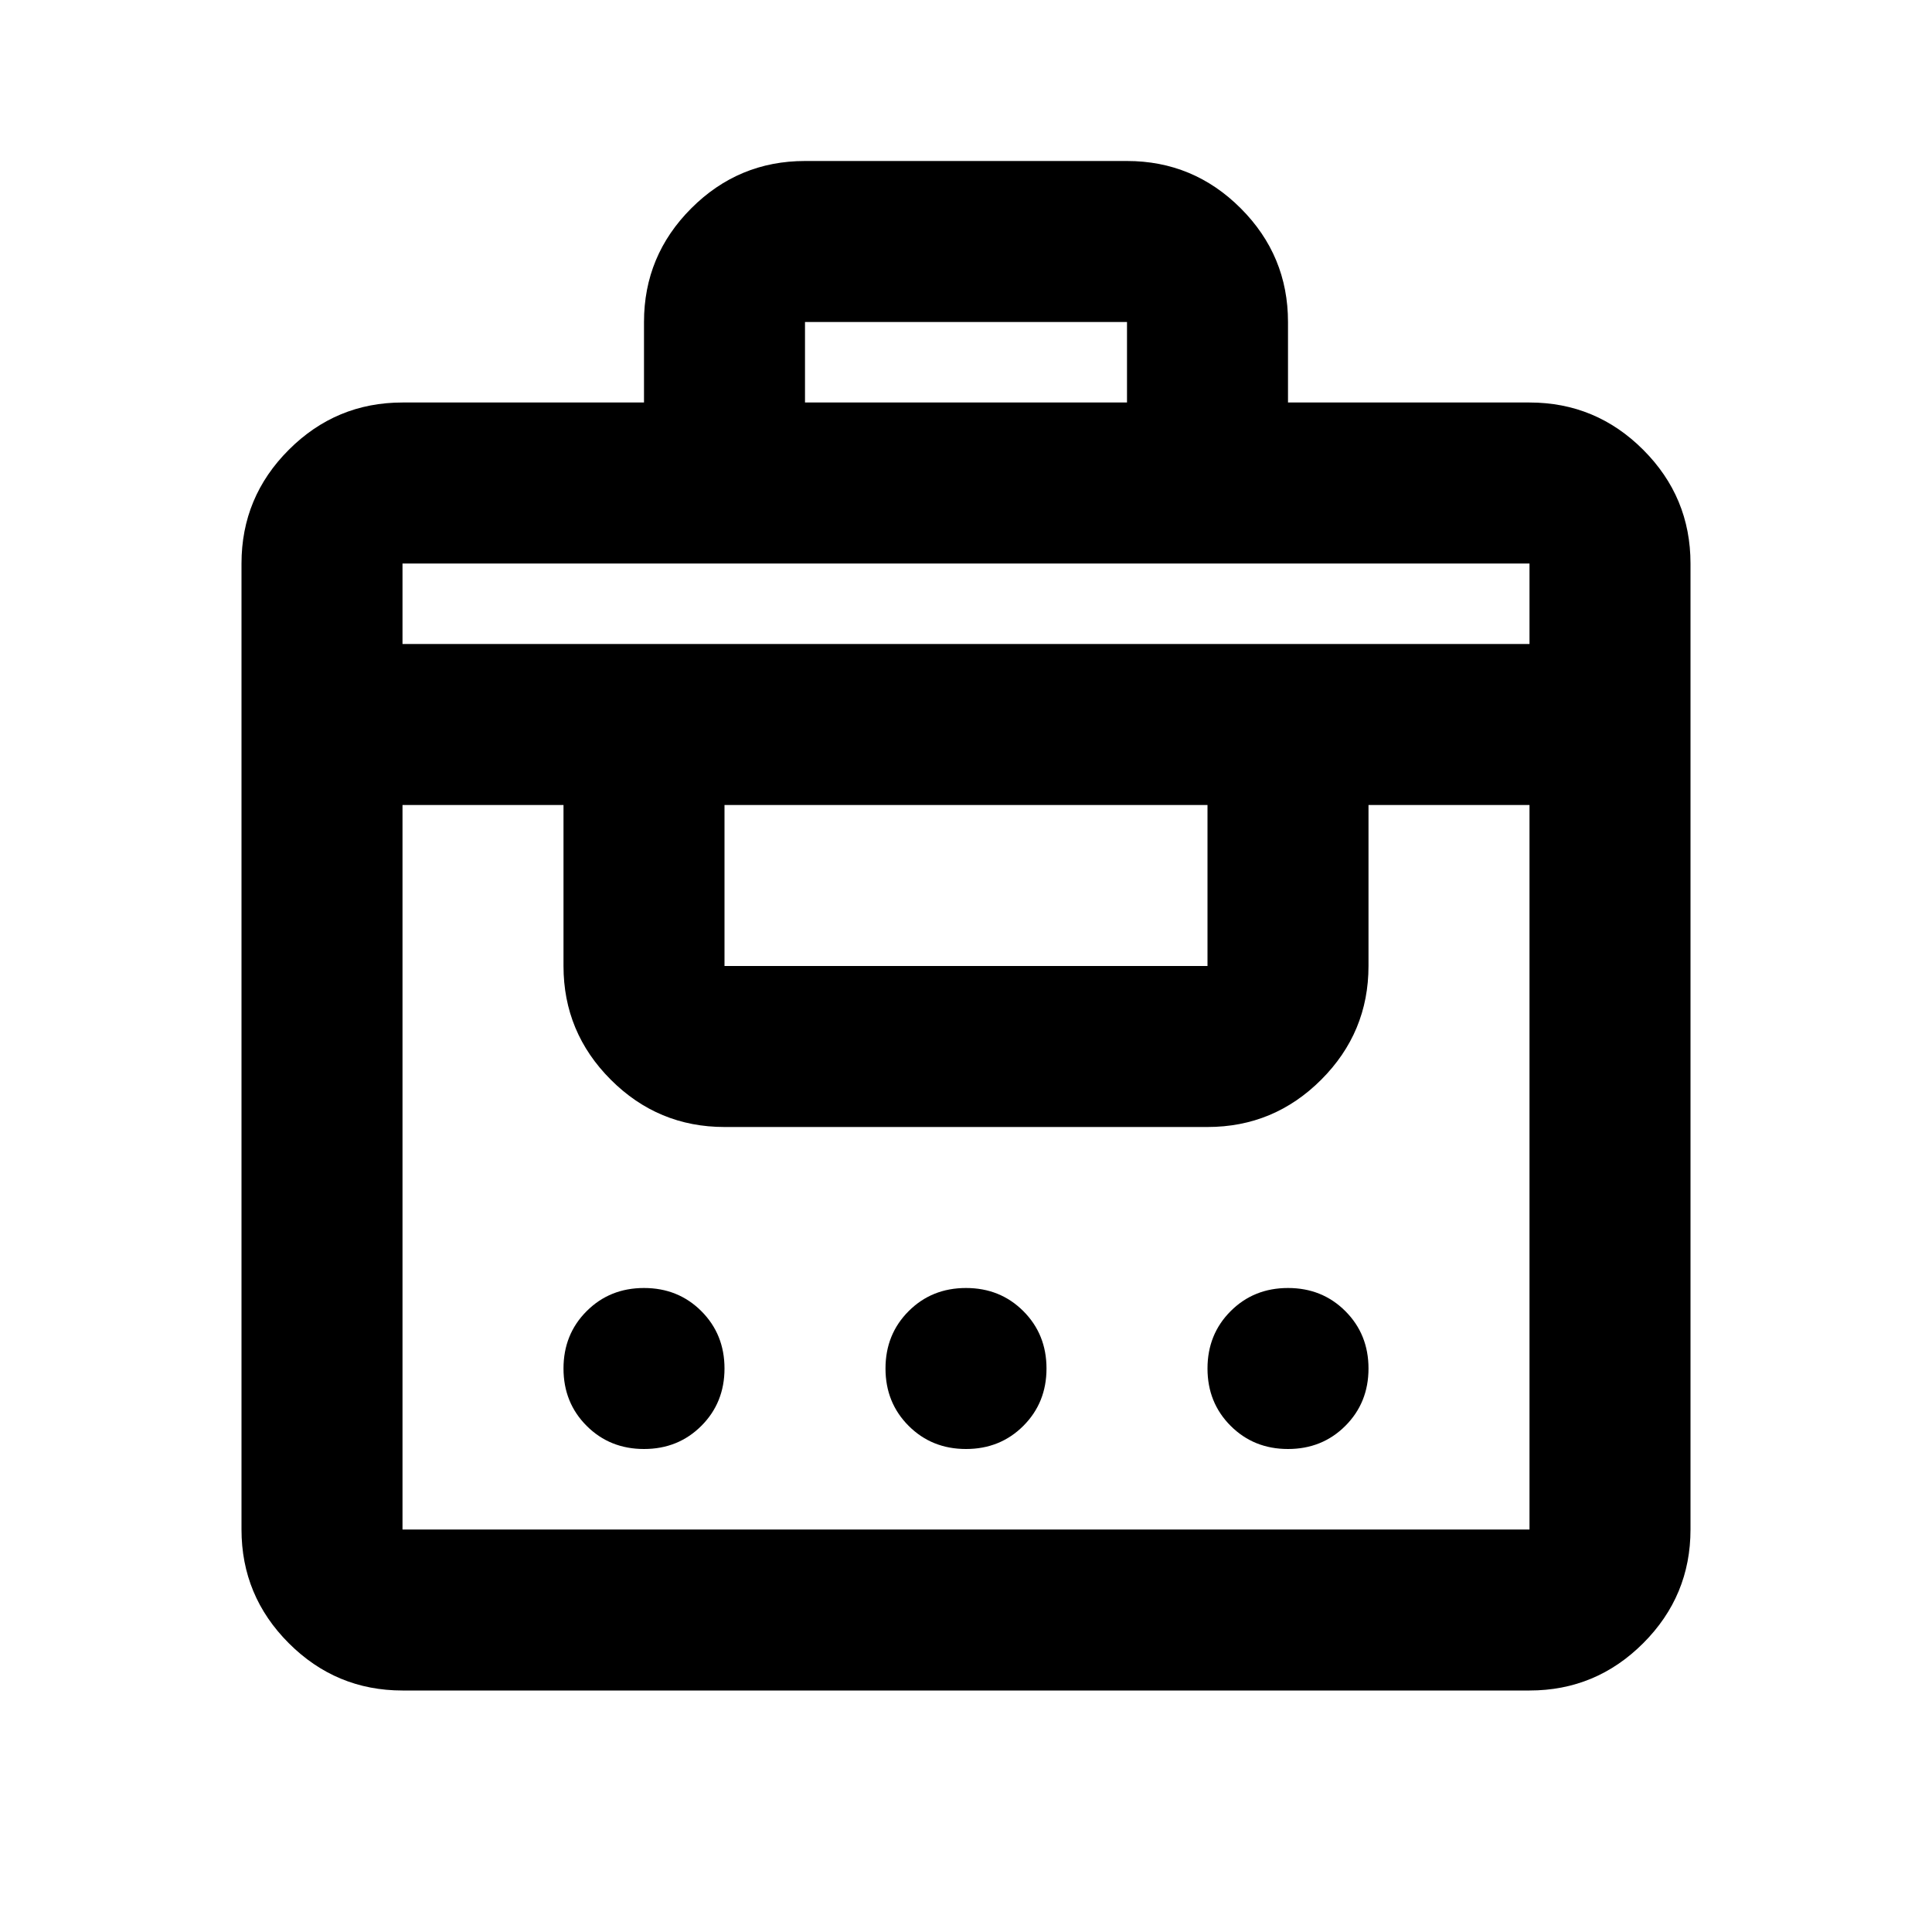
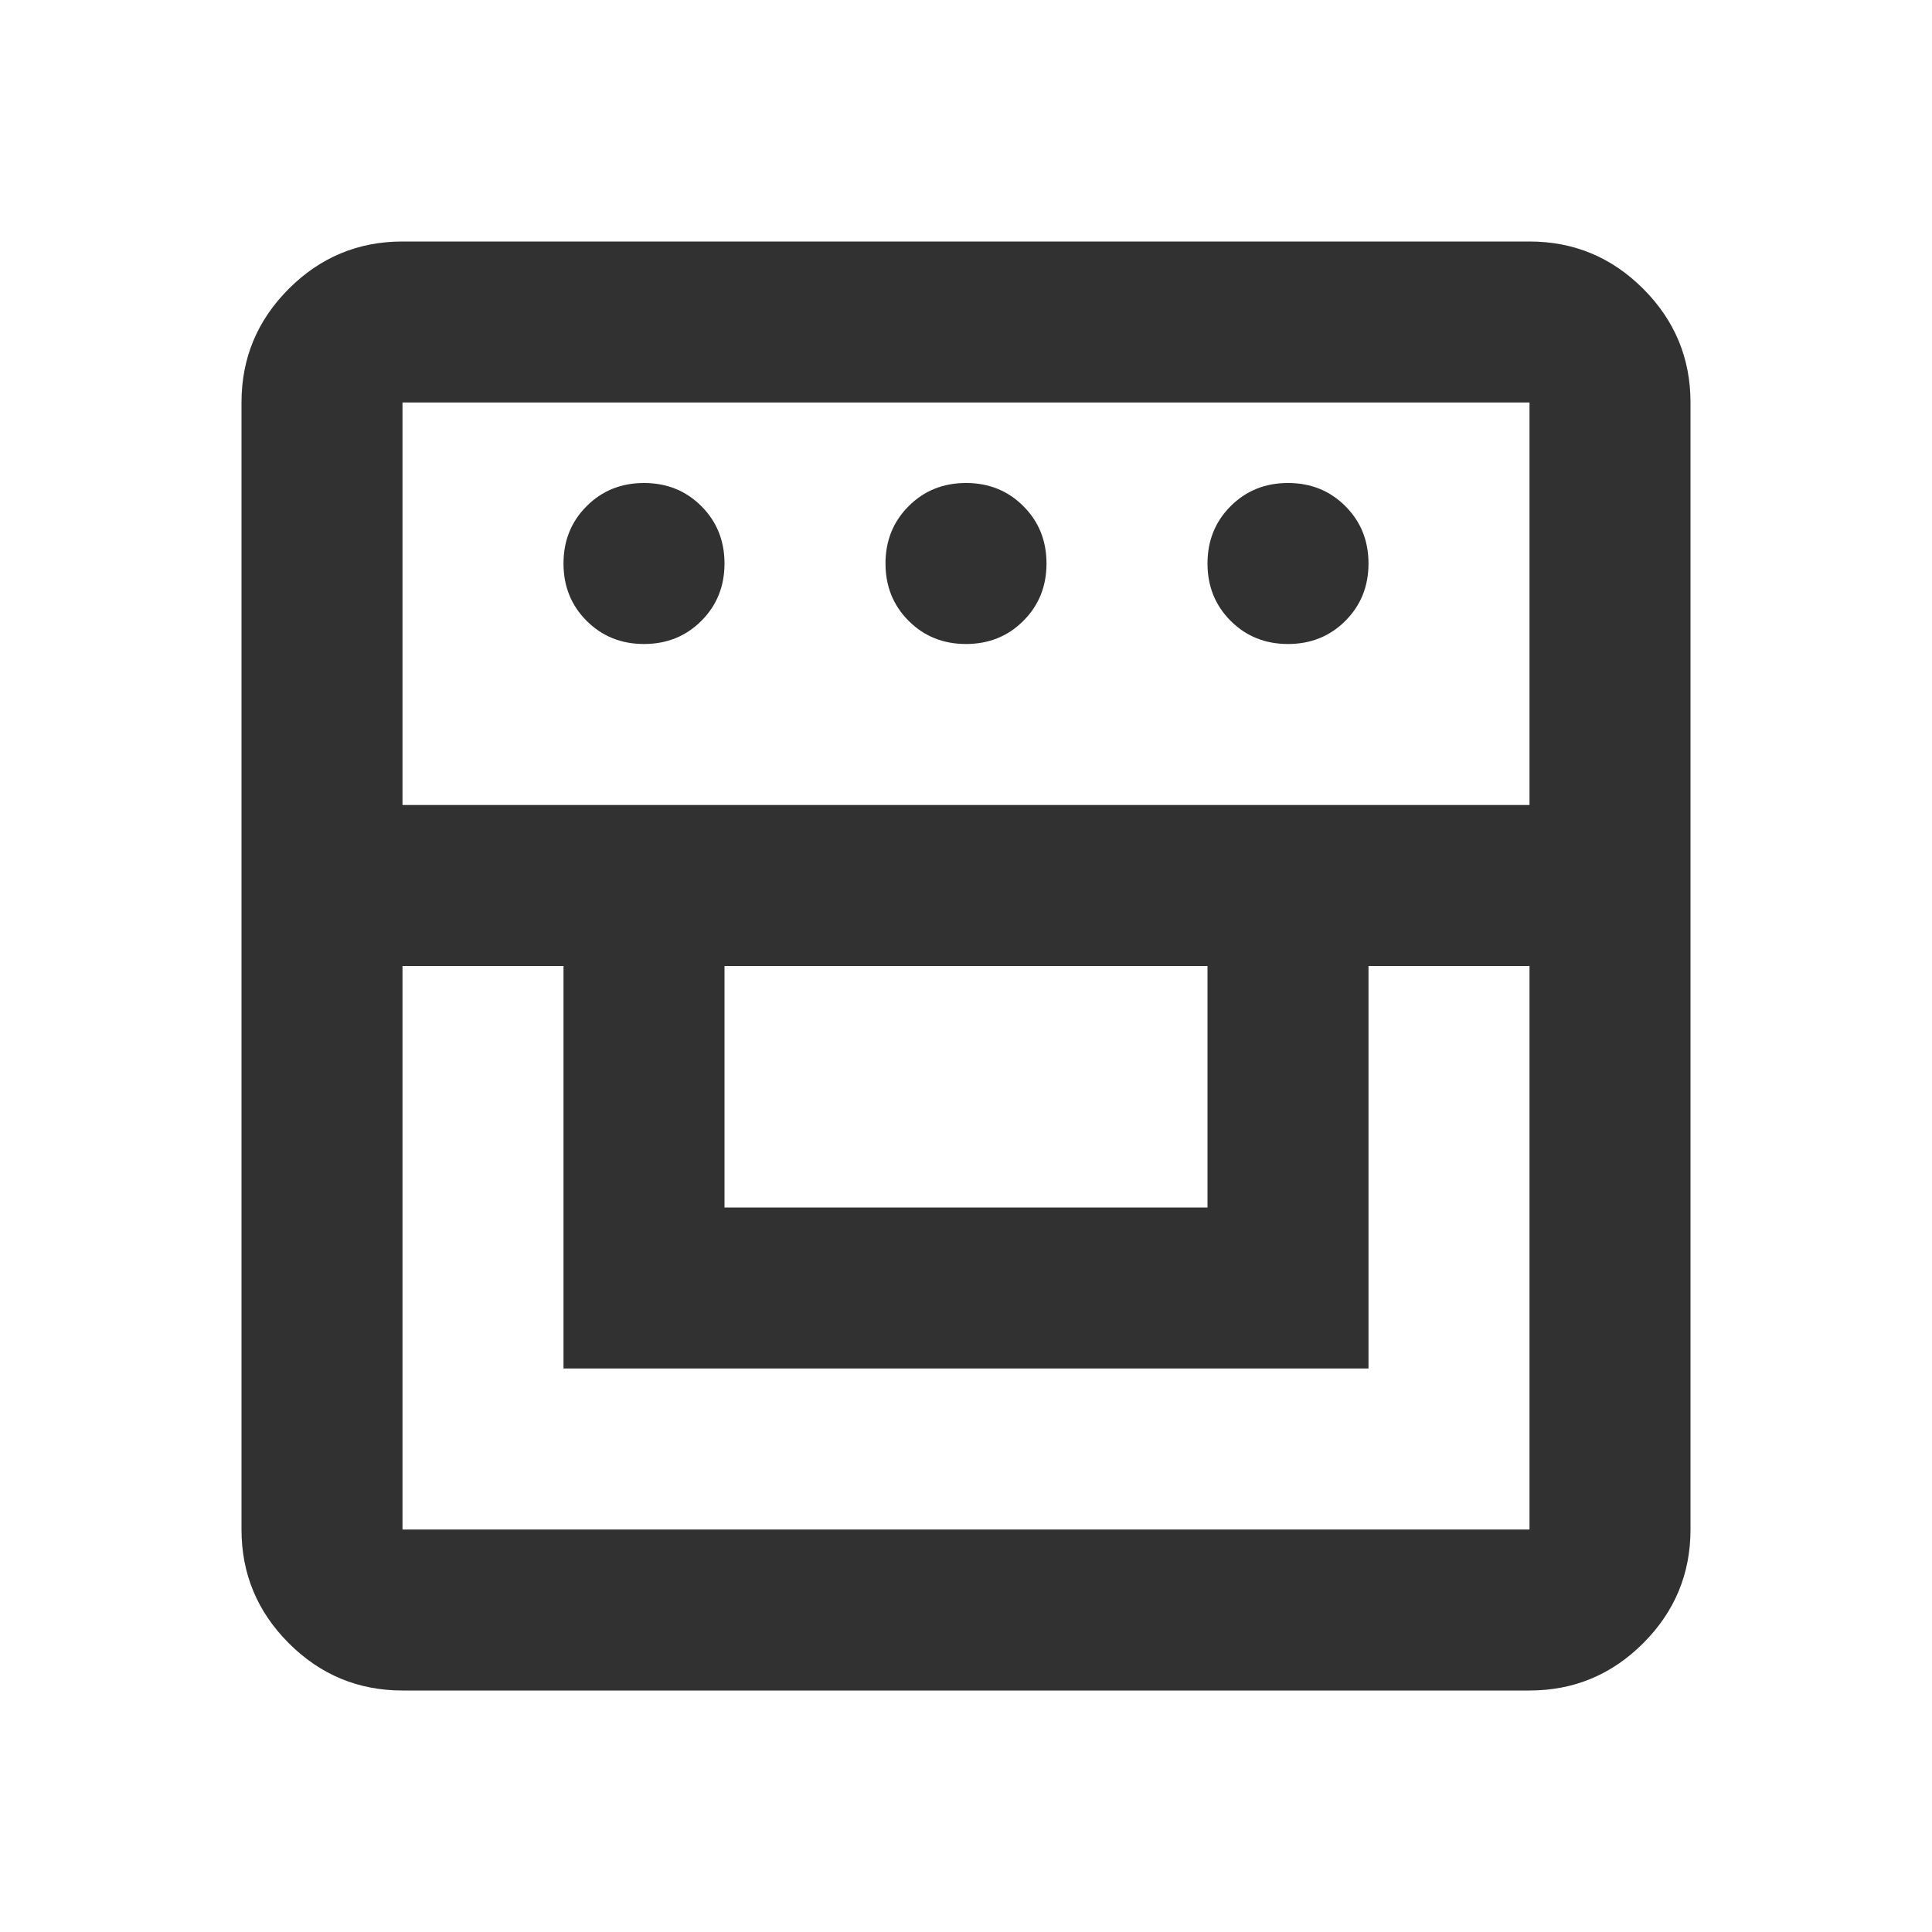
- <svg xmlns="http://www.w3.org/2000/svg" height="24px" viewBox="0 -960 960 960" width="24px" fill="313131">
-   <path d="M320-760v-40q0-33 23.5-56.5T400-880h160q33 0 56.5 23.5T640-800v40h120q33 0 56.5 23.5T840-680v480q0 33-23.5 56.5T760-120H200q-33 0-56.5-23.5T120-200v-480q0-33 23.5-56.5T200-760h120ZM200-200h560v-360h-80v80q0 33-23.5 56.5T600-400H360q-33 0-56.5-23.5T280-480v-80h-80v360Zm120-40q-17 0-28.5-11.5T280-280q0-17 11.5-28.5T320-320q17 0 28.5 11.5T360-280q0 17-11.5 28.5T320-240Zm160 0q-17 0-28.5-11.5T440-280q0-17 11.5-28.5T480-320q17 0 28.5 11.5T520-280q0 17-11.5 28.5T480-240Zm160 0q-17 0-28.5-11.5T600-280q0-17 11.5-28.5T640-320q17 0 28.5 11.5T680-280q0 17-11.5 28.5T640-240ZM360-480h240v-80H360v80ZM200-640h560v-40H200v40Zm200-120h160v-40H400v40Z" />
+ <svg xmlns="http://www.w3.org/2000/svg" height="24px" viewBox="0 -960 960 960" width="24px" fill="#313131">
+   <path d="M200-120q-33 0-56.5-23.5T120-200v-560q0-33 23.5-56.5T200-840h560q33 0 56.5 23.5T840-760v560q0 33-23.5 56.5T760-120H200Zm0-360v280h560v-280h-80v200H280v-200h-80Zm160 120h240v-120H360v120ZM200-560h560v-200H200v200Zm120-80q-17 0-28.5-11.5T280-680q0-17 11.5-28.5T320-720q17 0 28.5 11.5T360-680q0 17-11.5 28.5T320-640Zm160 0q-17 0-28.5-11.5T440-680q0-17 11.5-28.5T480-720q17 0 28.5 11.5T520-680q0 17-11.5 28.5T480-640Zm160 0q-17 0-28.5-11.5T600-680q0-17 11.5-28.5T640-720q17 0 28.5 11.5T680-680q0 17-11.5 28.5T640-640Z" />
</svg>
